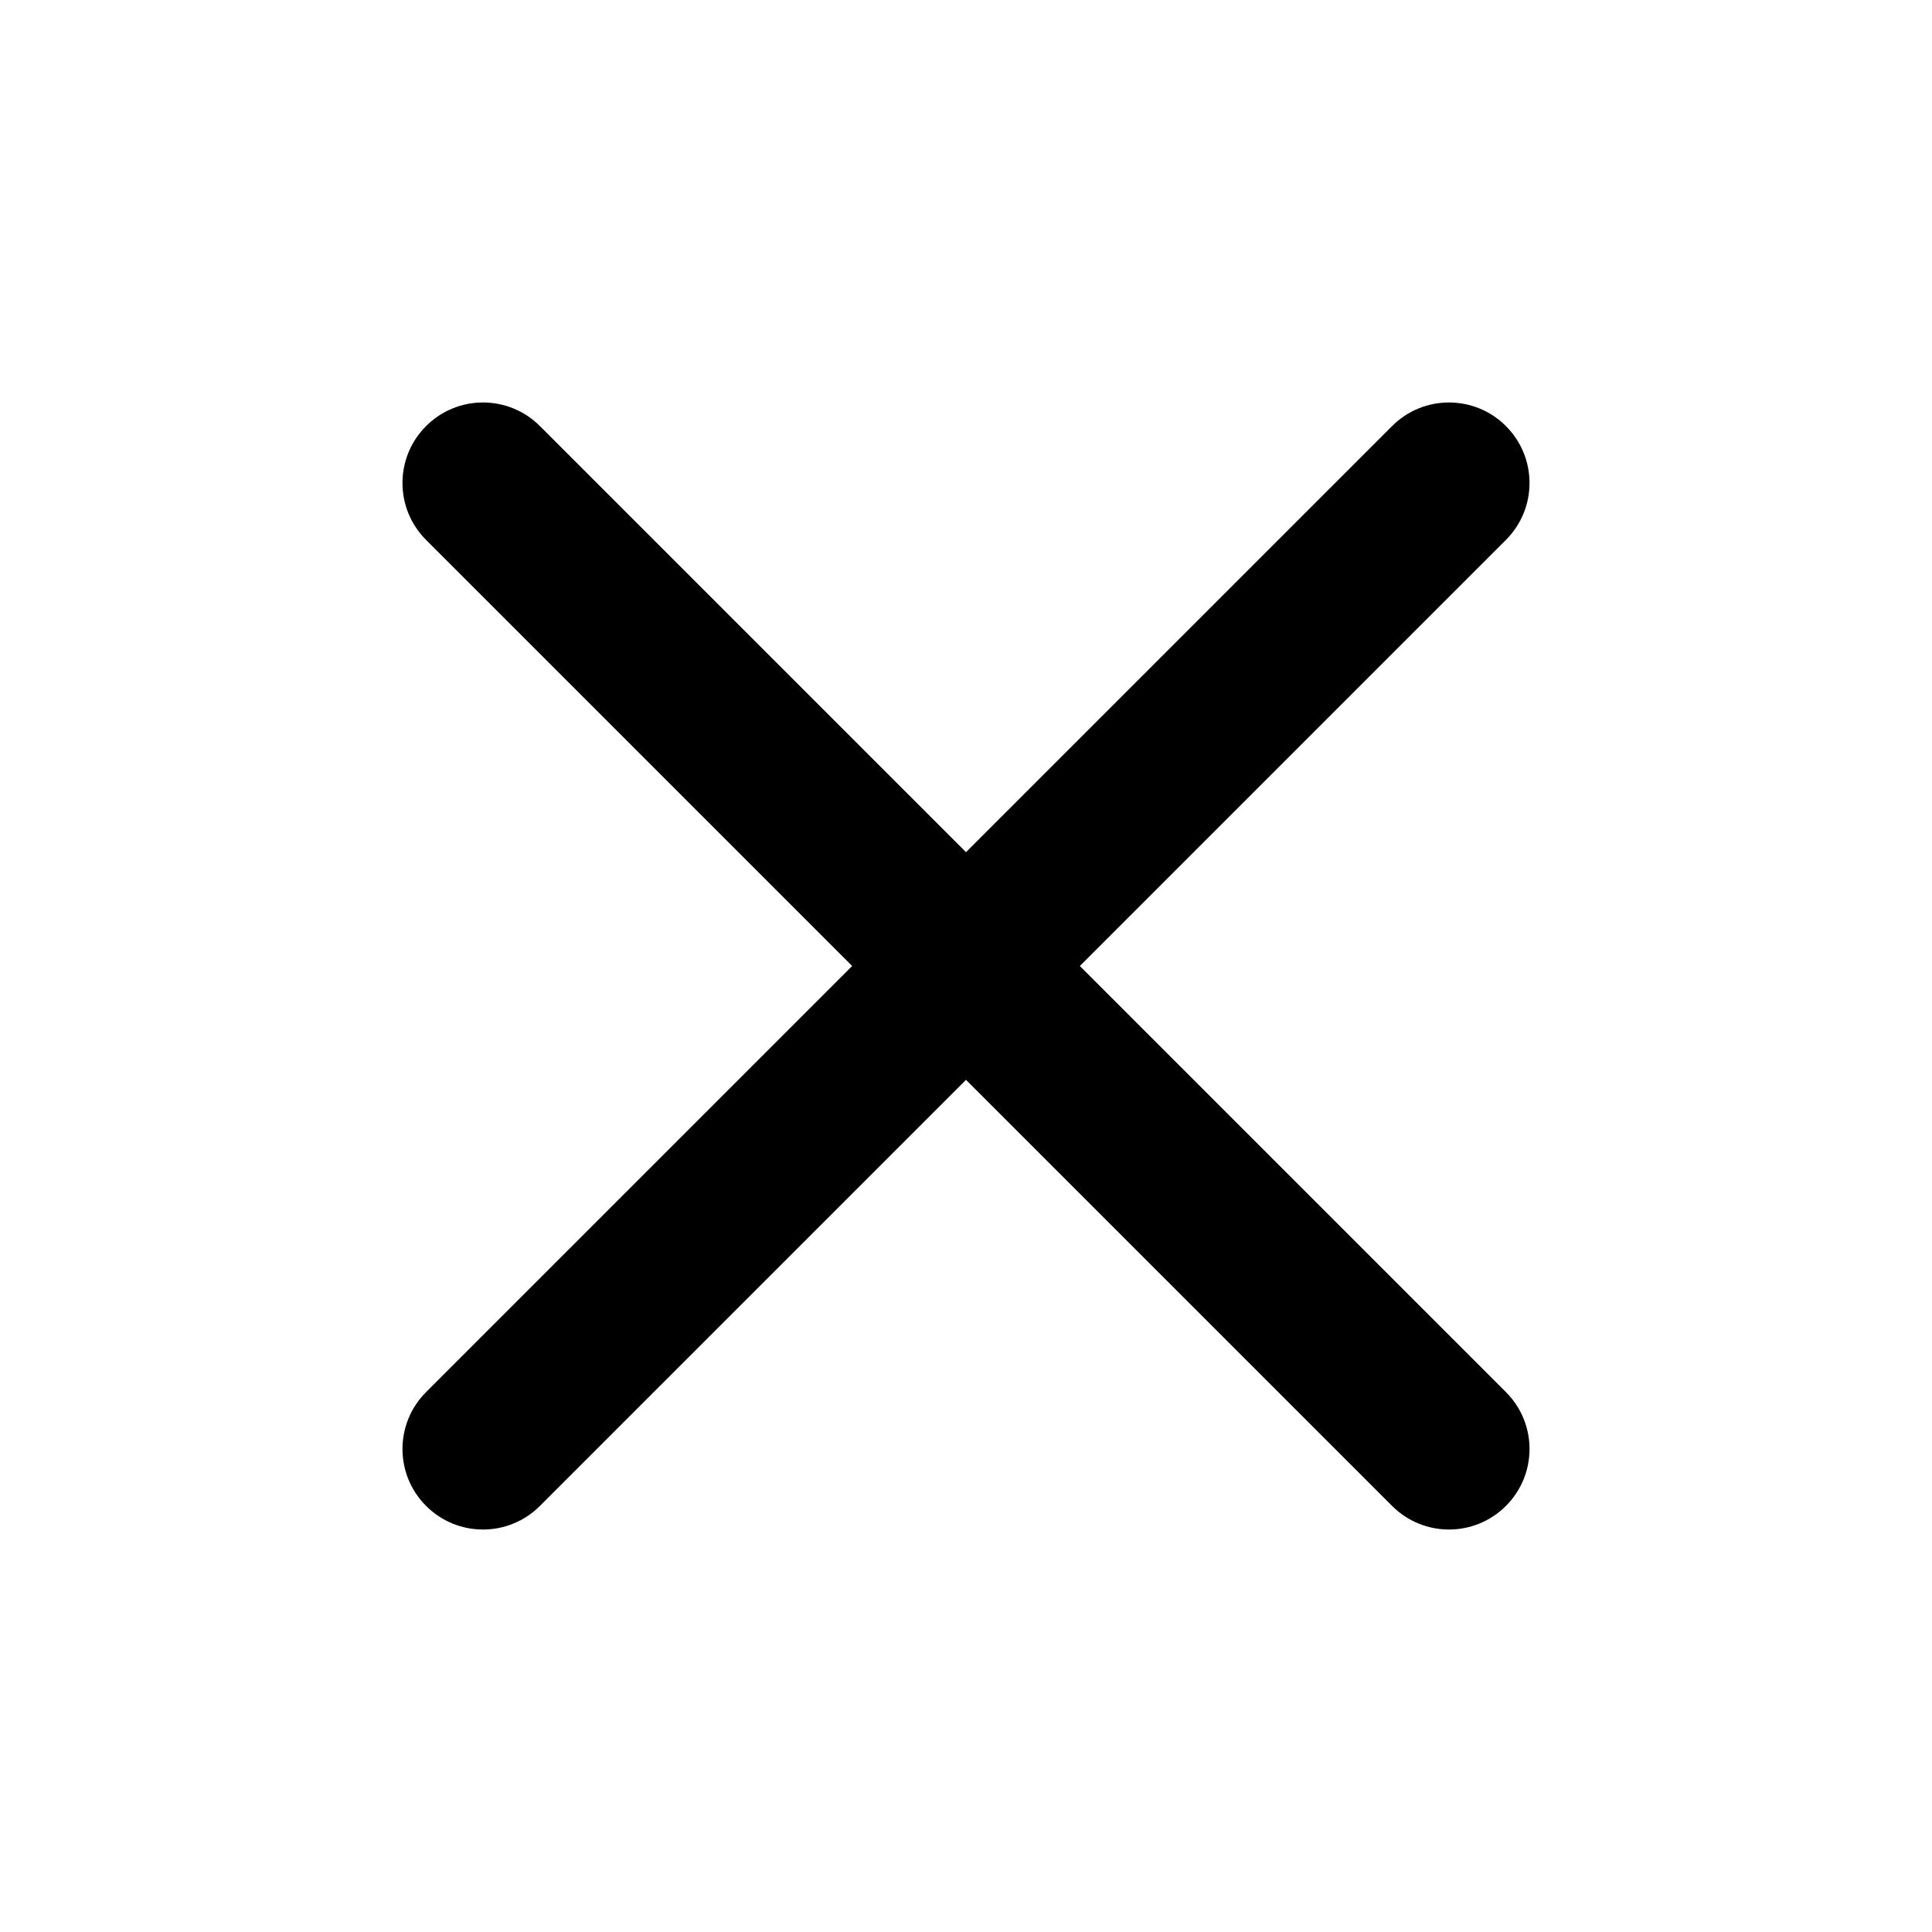
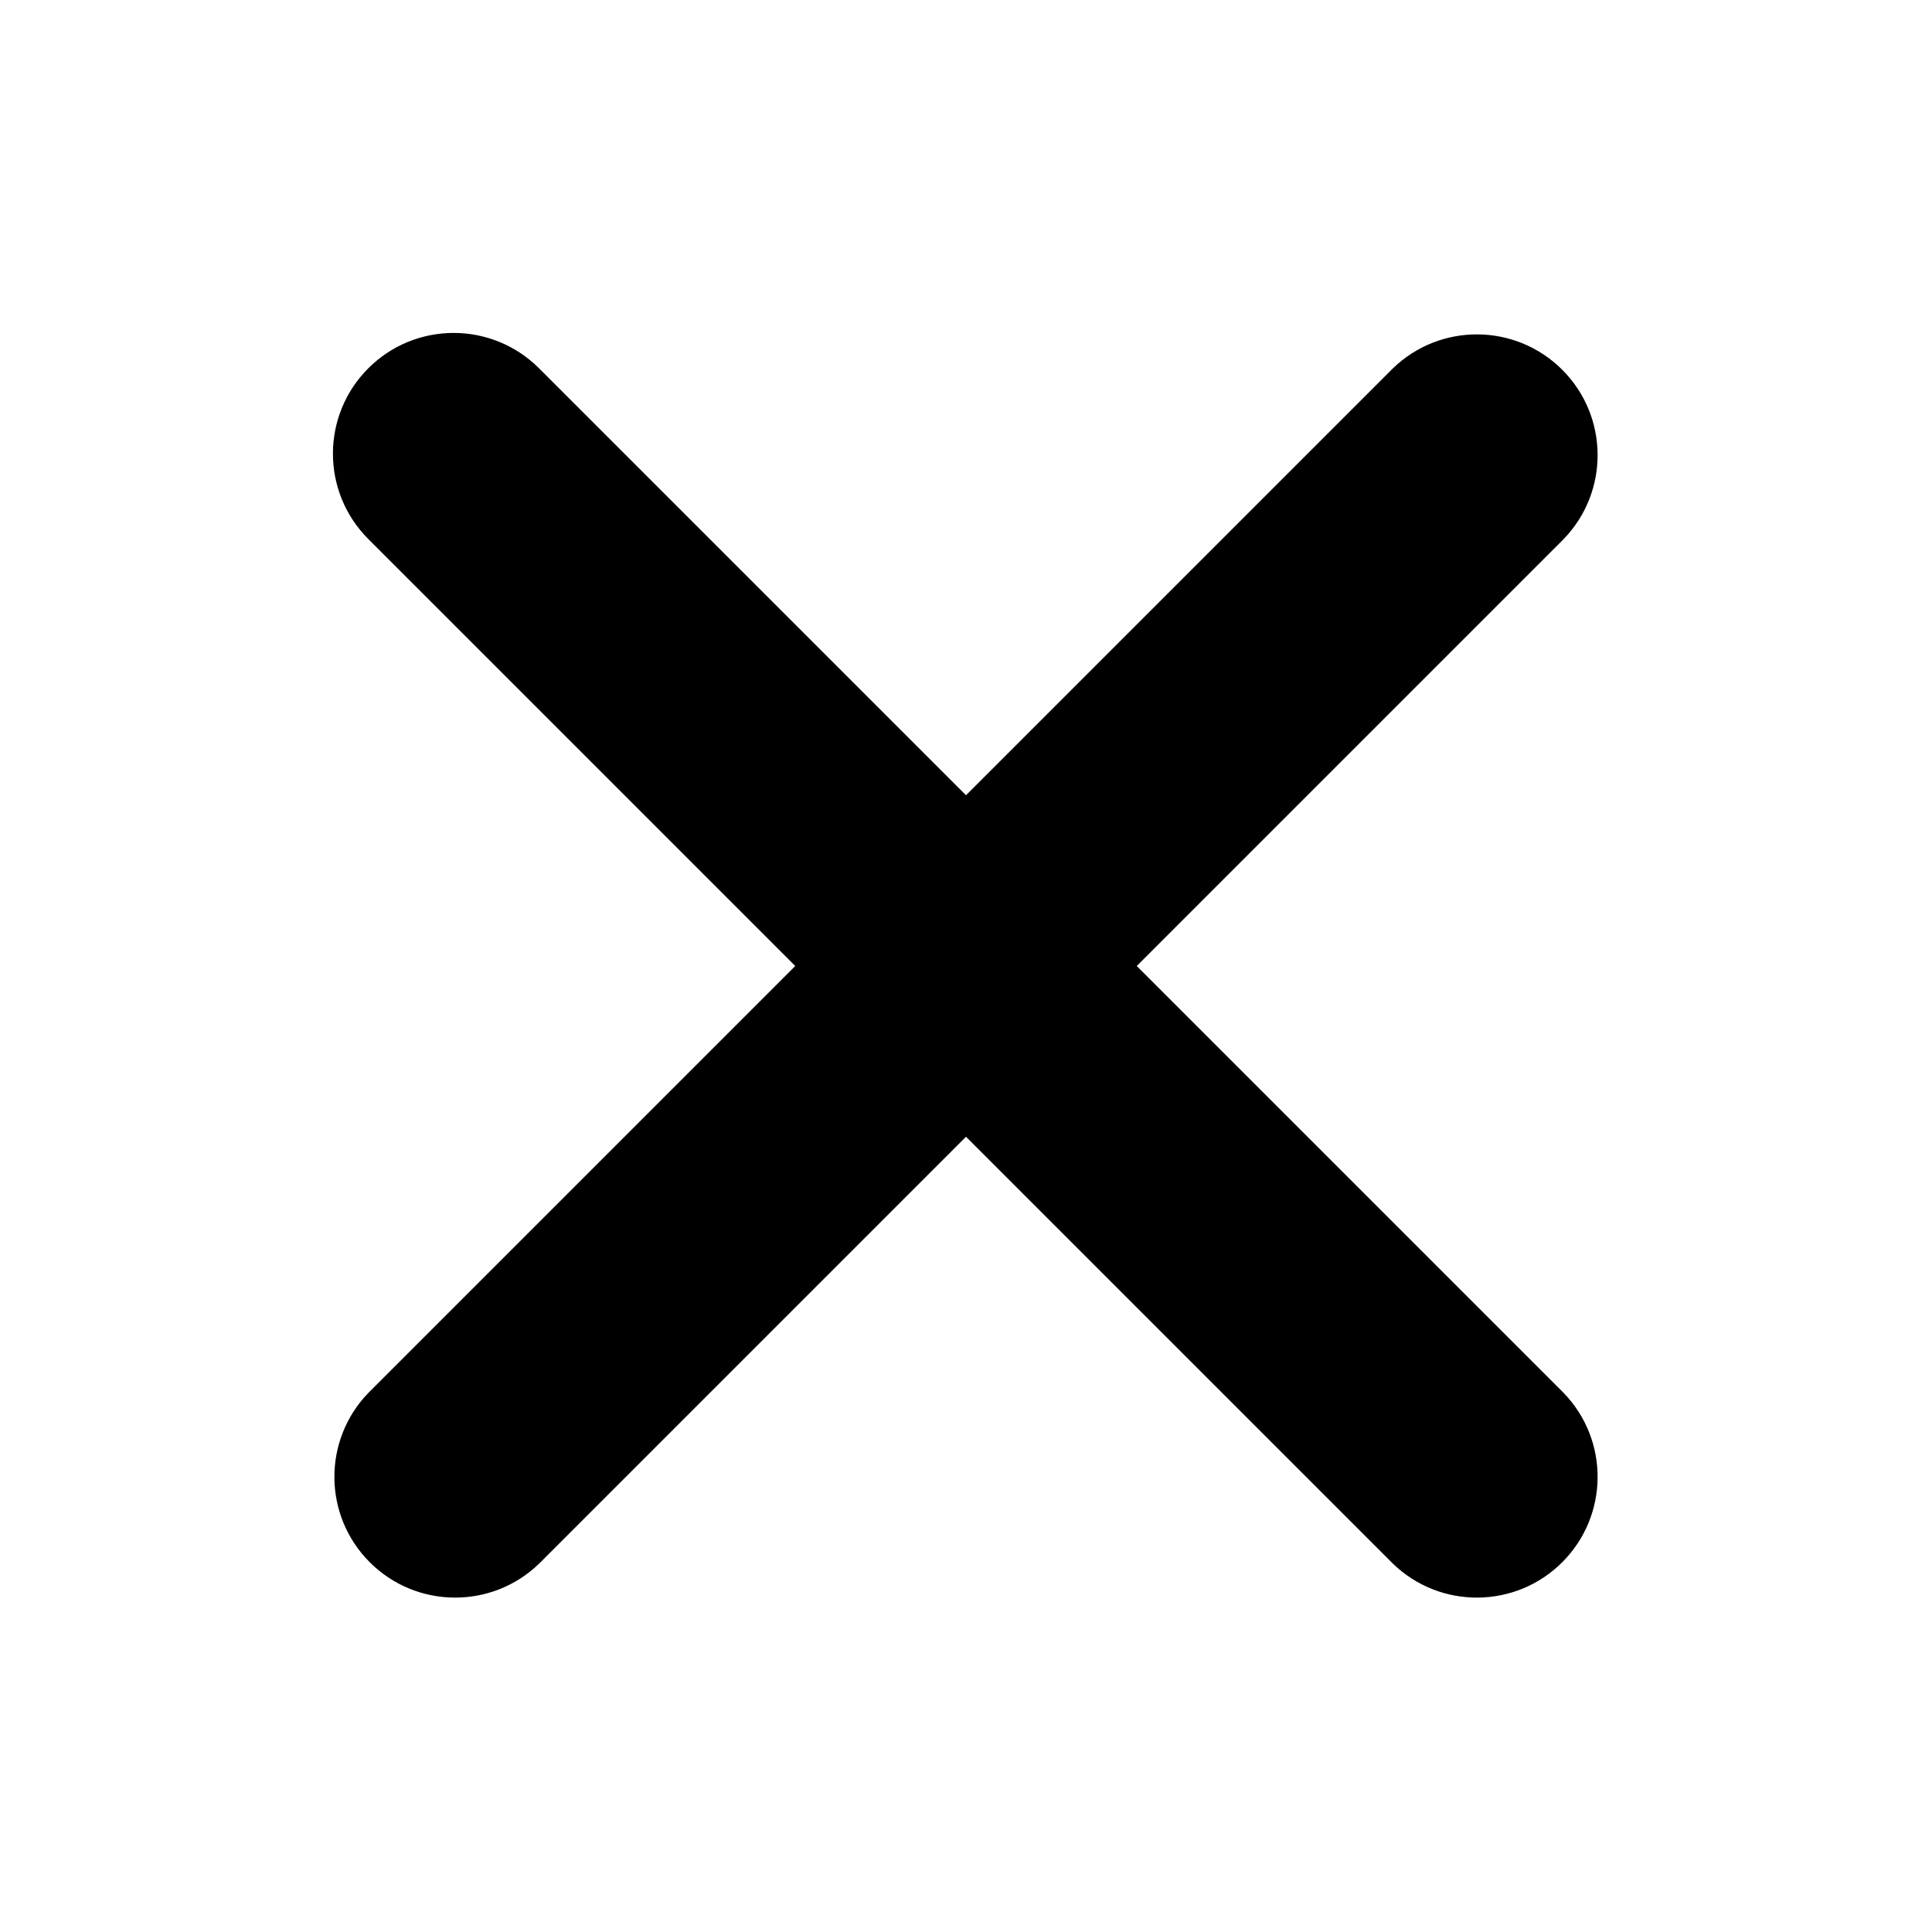
- <svg xmlns="http://www.w3.org/2000/svg" width="800px" height="800px" viewBox="0 0 24 24" fill="none">
-   <path fill-rule="evenodd" clip-rule="evenodd" d="M5.293 5.293C5.683 4.902 6.317 4.902 6.707 5.293L12 10.586L17.293 5.293C17.683 4.902 18.317 4.902 18.707 5.293C19.098 5.683 19.098 6.317 18.707 6.707L13.414 12L18.707 17.293C19.098 17.683 19.098 18.317 18.707 18.707C18.317 19.098 17.683 19.098 17.293 18.707L12 13.414L6.707 18.707C6.317 19.098 5.683 19.098 5.293 18.707C4.902 18.317 4.902 17.683 5.293 17.293L10.586 12L5.293 6.707C4.902 6.317 4.902 5.683 5.293 5.293Z" fill="#000000" />
+ <svg xmlns="http://www.w3.org/2000/svg" width="800px" height="800px" viewBox="0 0 1024 1024">
+   <path fill="#000000" d="M195.2 195.2a64 64 0 0 1 90.496 0L512 421.504 738.304 195.2a64 64 0 0 1 90.496 90.496L602.496 512 828.8 738.304a64 64 0 0 1-90.496 90.496L512 602.496 285.696 828.8a64 64 0 0 1-90.496-90.496L421.504 512 195.2 285.696a64 64 0 0 1 0-90.496z" />
</svg>
